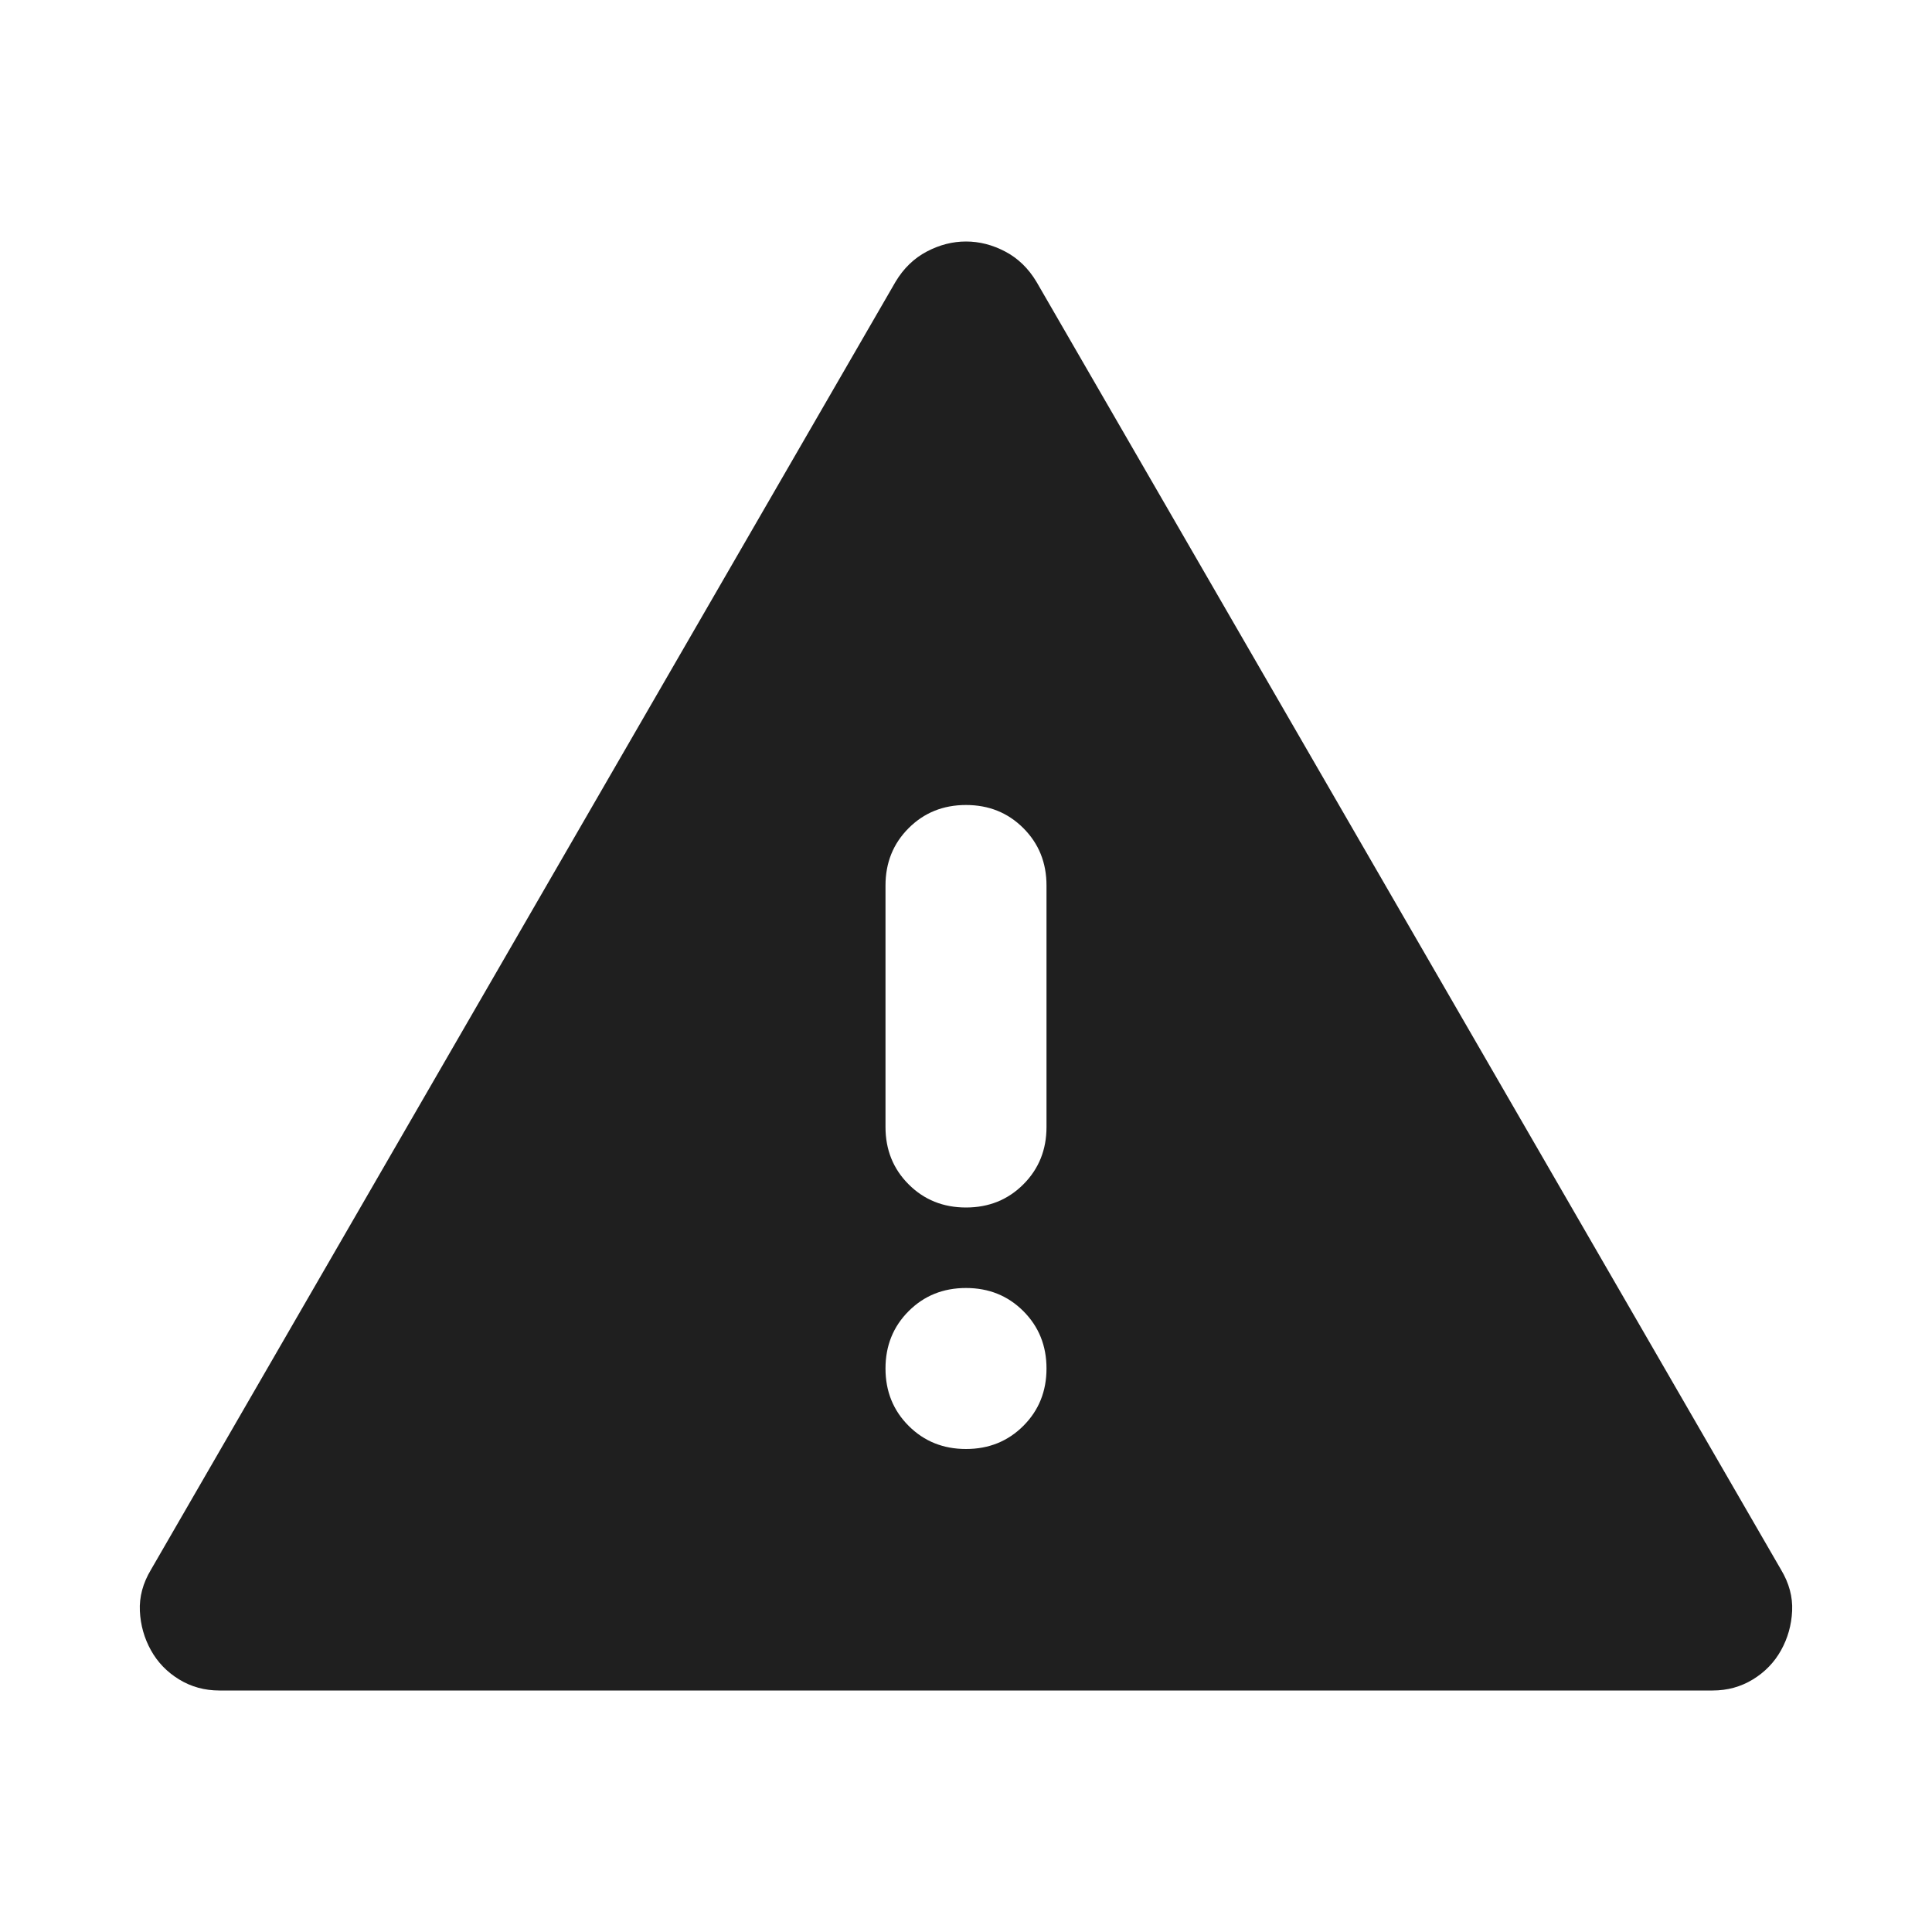
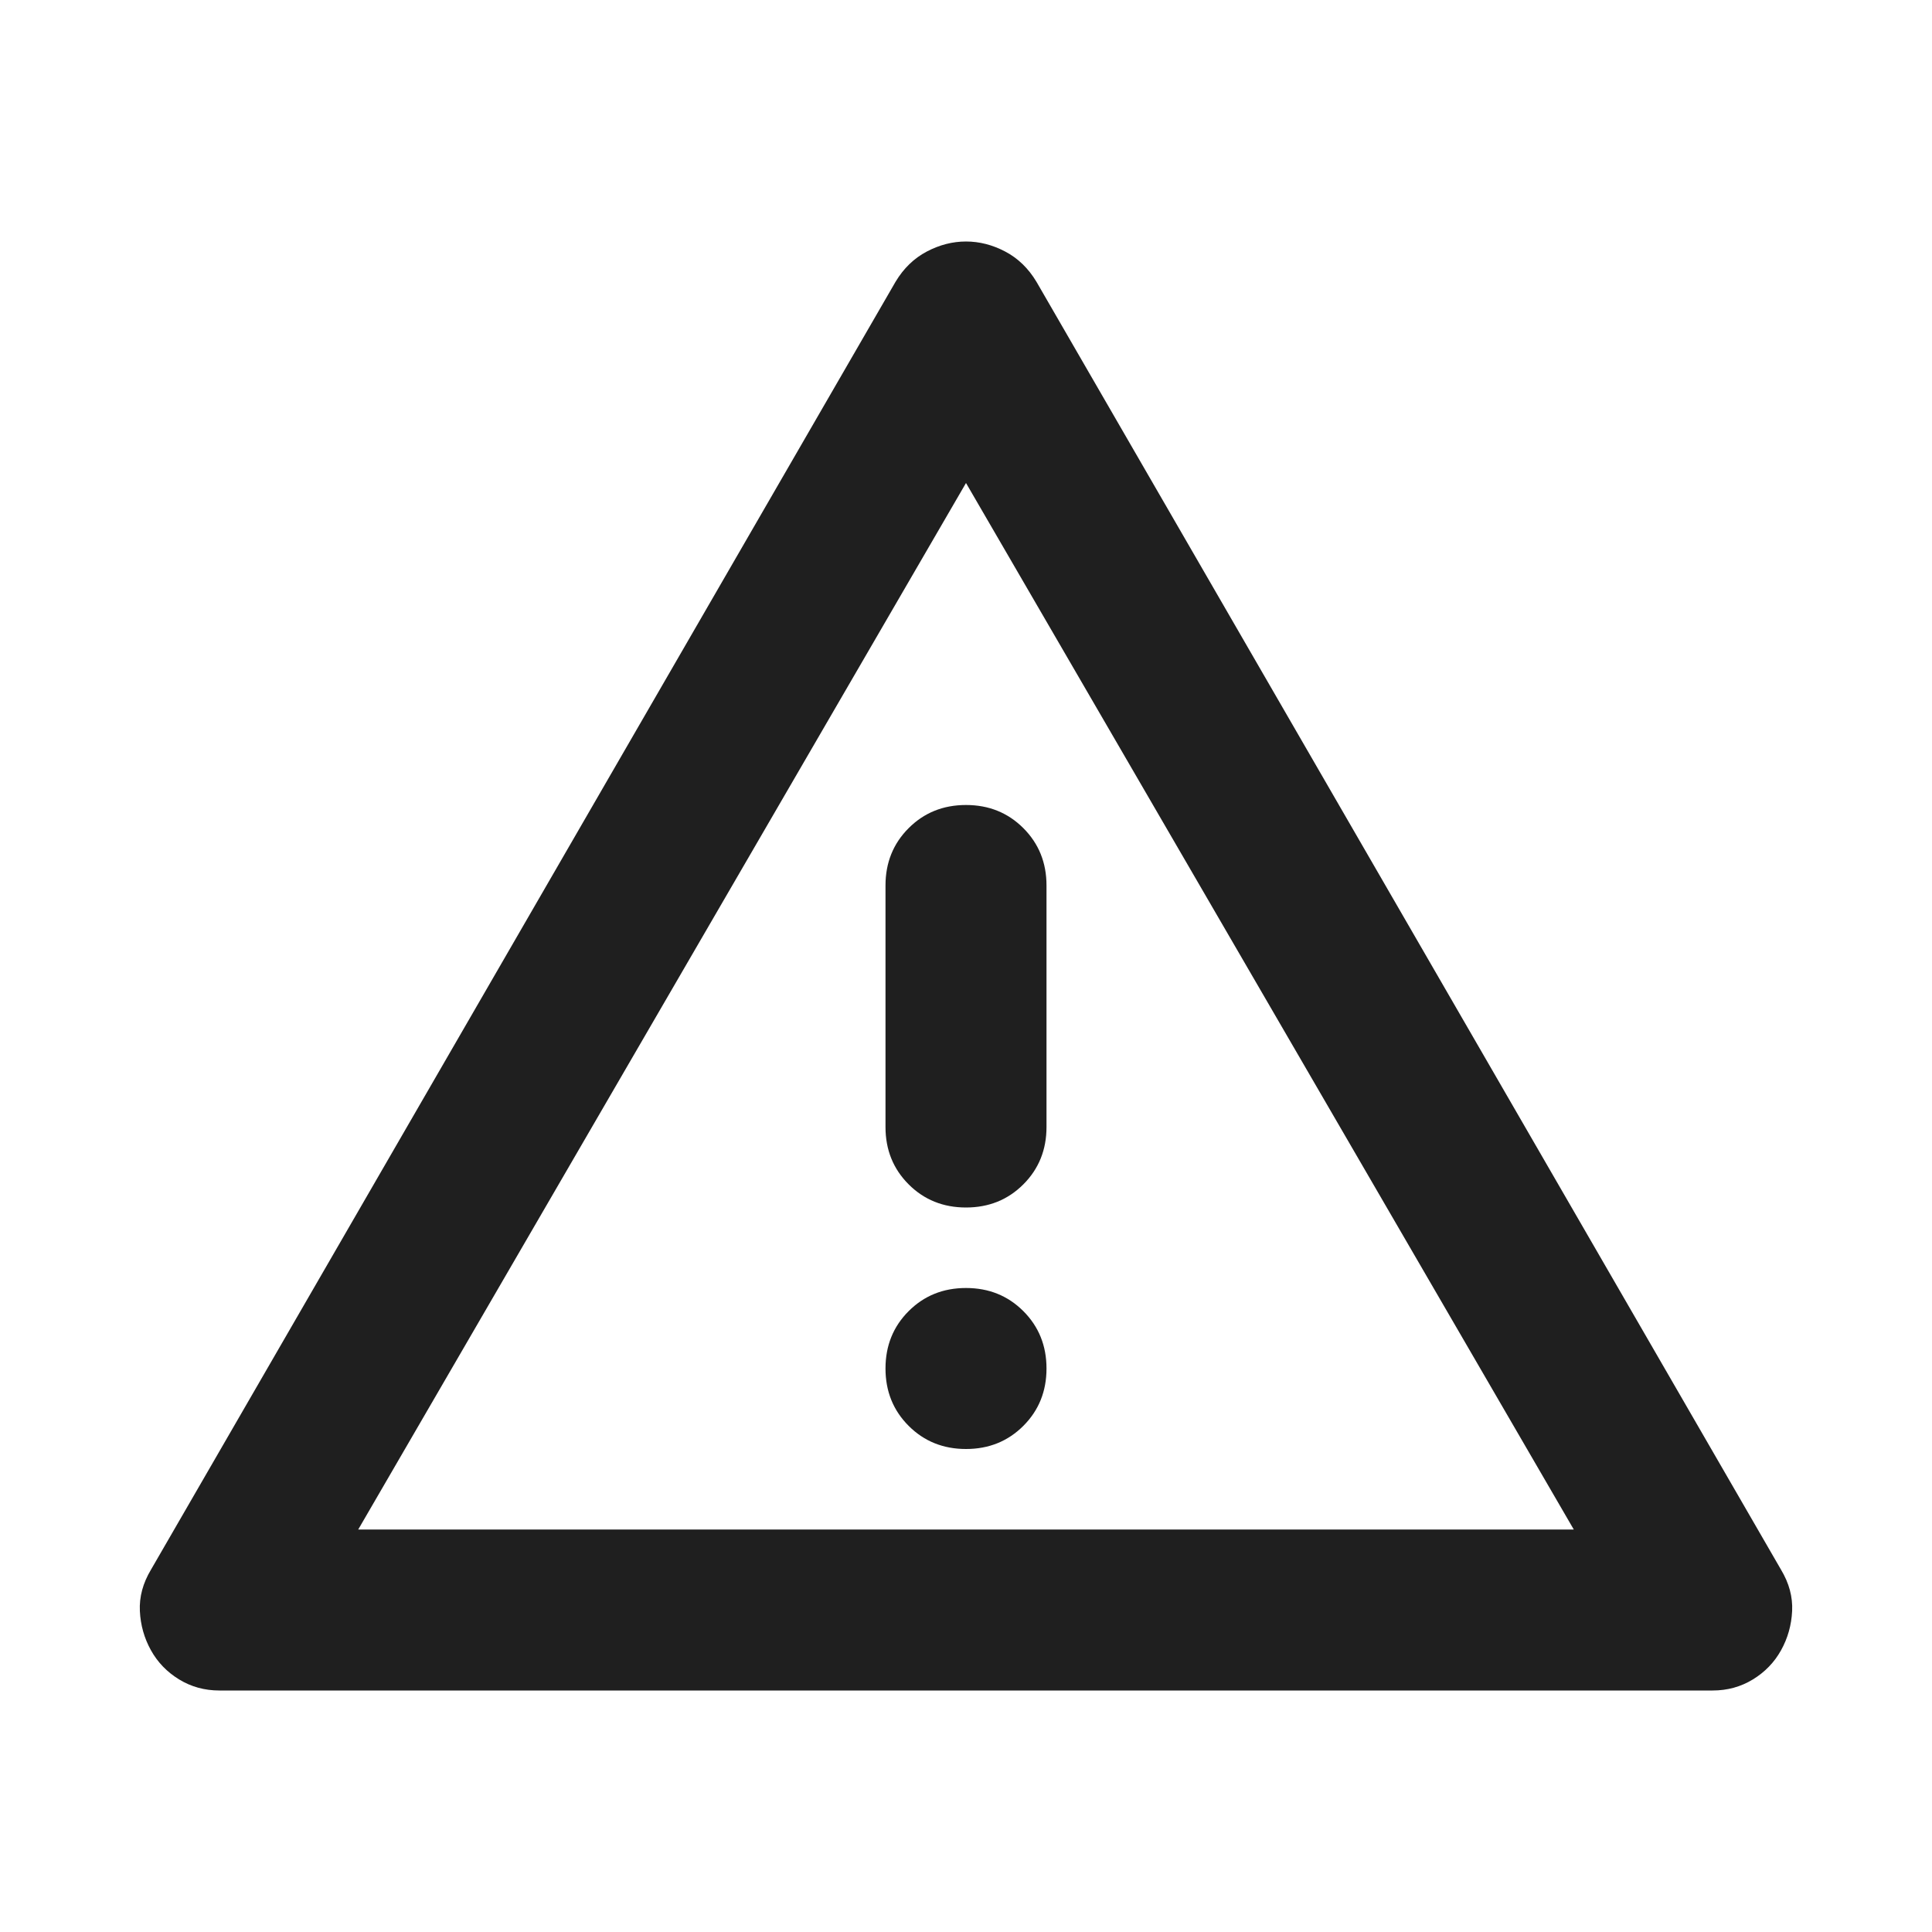
<svg xmlns="http://www.w3.org/2000/svg" height="24px" viewBox="0 -960 960 960" width="24px" fill="#1f1f1f">
-   <path d="M109-120q-11 0-20-5.5T75-140q-5-9-5.5-19.5T75-180l370-640q6-10 15.5-15t19.5-5q10 0 19.5 5t15.5 15l370 640q6 10 5.5 20.5T885-140q-5 9-14 14.5t-20 5.5H109Zm399.5-131.5Q520-263 520-280t-11.5-28.5Q497-320 480-320t-28.5 11.5Q440-297 440-280t11.5 28.5Q463-240 480-240t28.5-11.5Zm0-120Q520-383 520-400v-120q0-17-11.5-28.5T480-560q-17 0-28.5 11.5T440-520v120q0 17 11.5 28.5T480-360q17 0 28.5-11.5Z" />
+   <path d="M109-120q-11 0-20-5.5T75-140q-5-9-5.5-19.5T75-180l370-640q6-10 15.5-15t19.5-5q10 0 19.5 5t15.5 15l370 640q6 10 5.5 20.5T885-140q-5 9-14 14.5t-20 5.5H109Zm69-80h604L480-720 178-200Zm330.5-51.5Q520-263 520-280t-11.5-28.5Q497-320 480-320t-28.5 11.5Q440-297 440-280t11.5 28.5Q463-240 480-240t28.5-11.5Zm0-120Q520-383 520-400v-120q0-17-11.5-28.5T480-560q-17 0-28.5 11.5T440-520v120q0 17 11.5 28.5T480-360q17 0 28.5-11.5ZM480-460Z" />
</svg>
